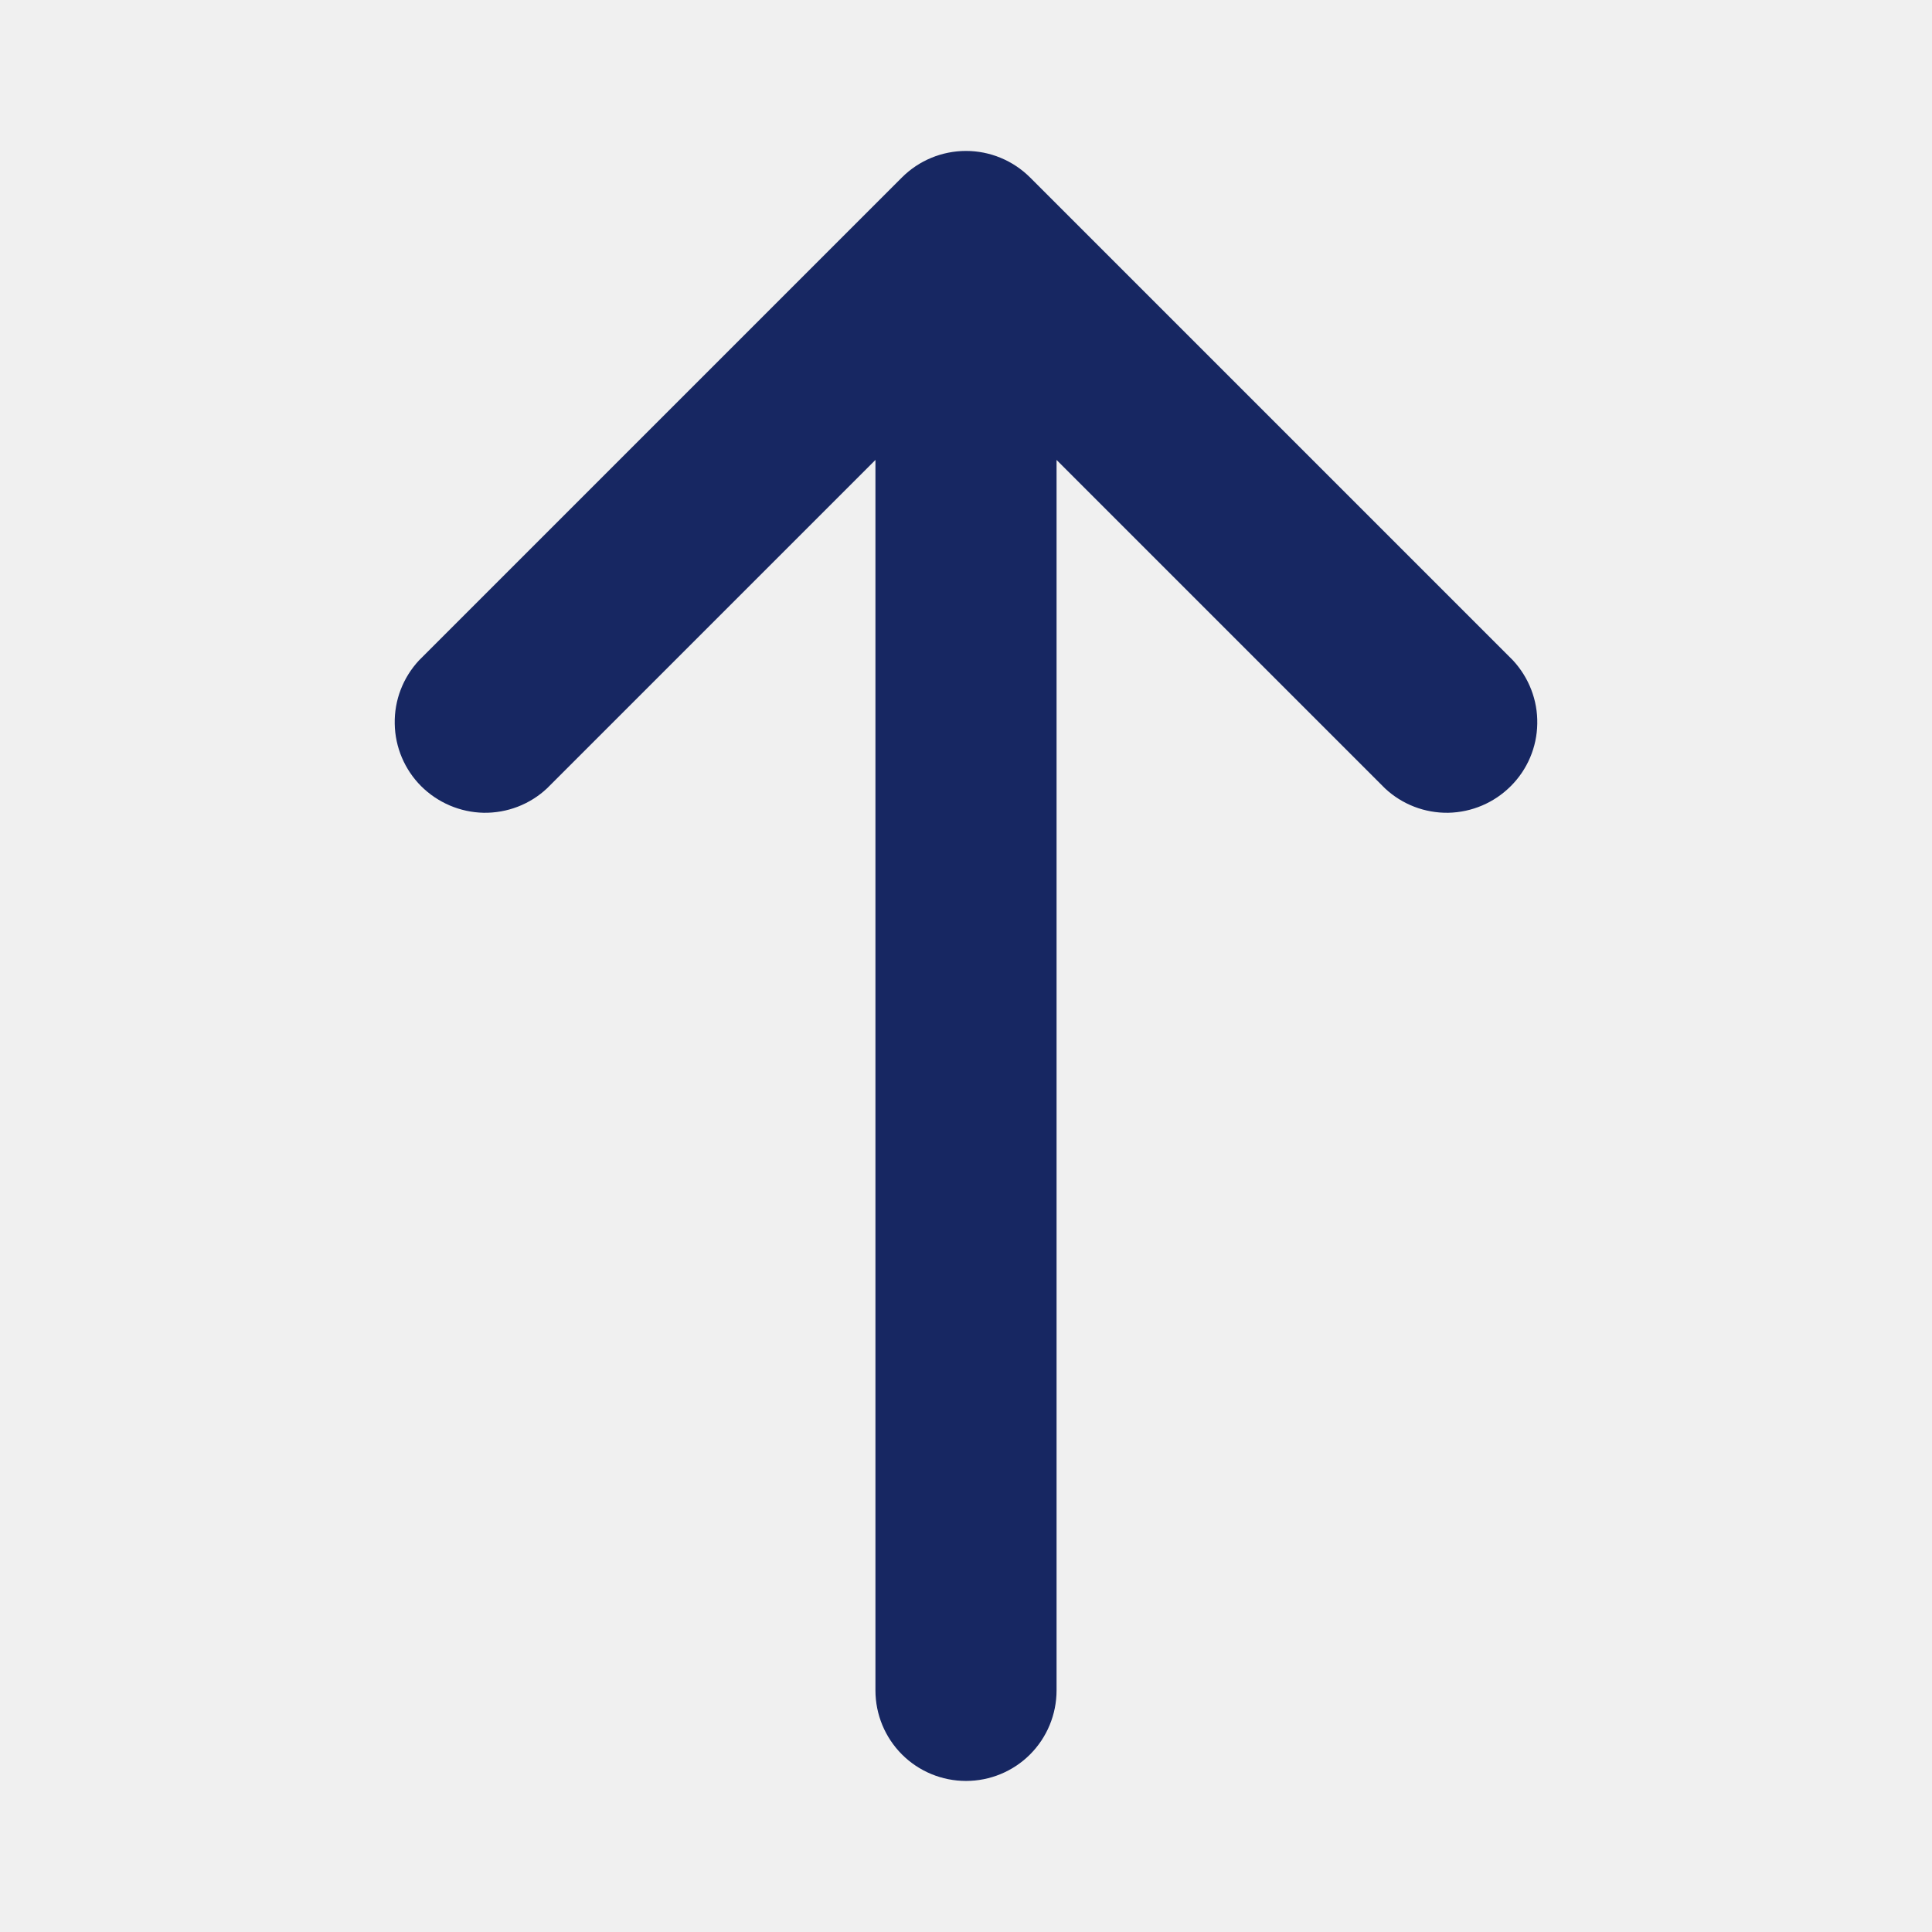
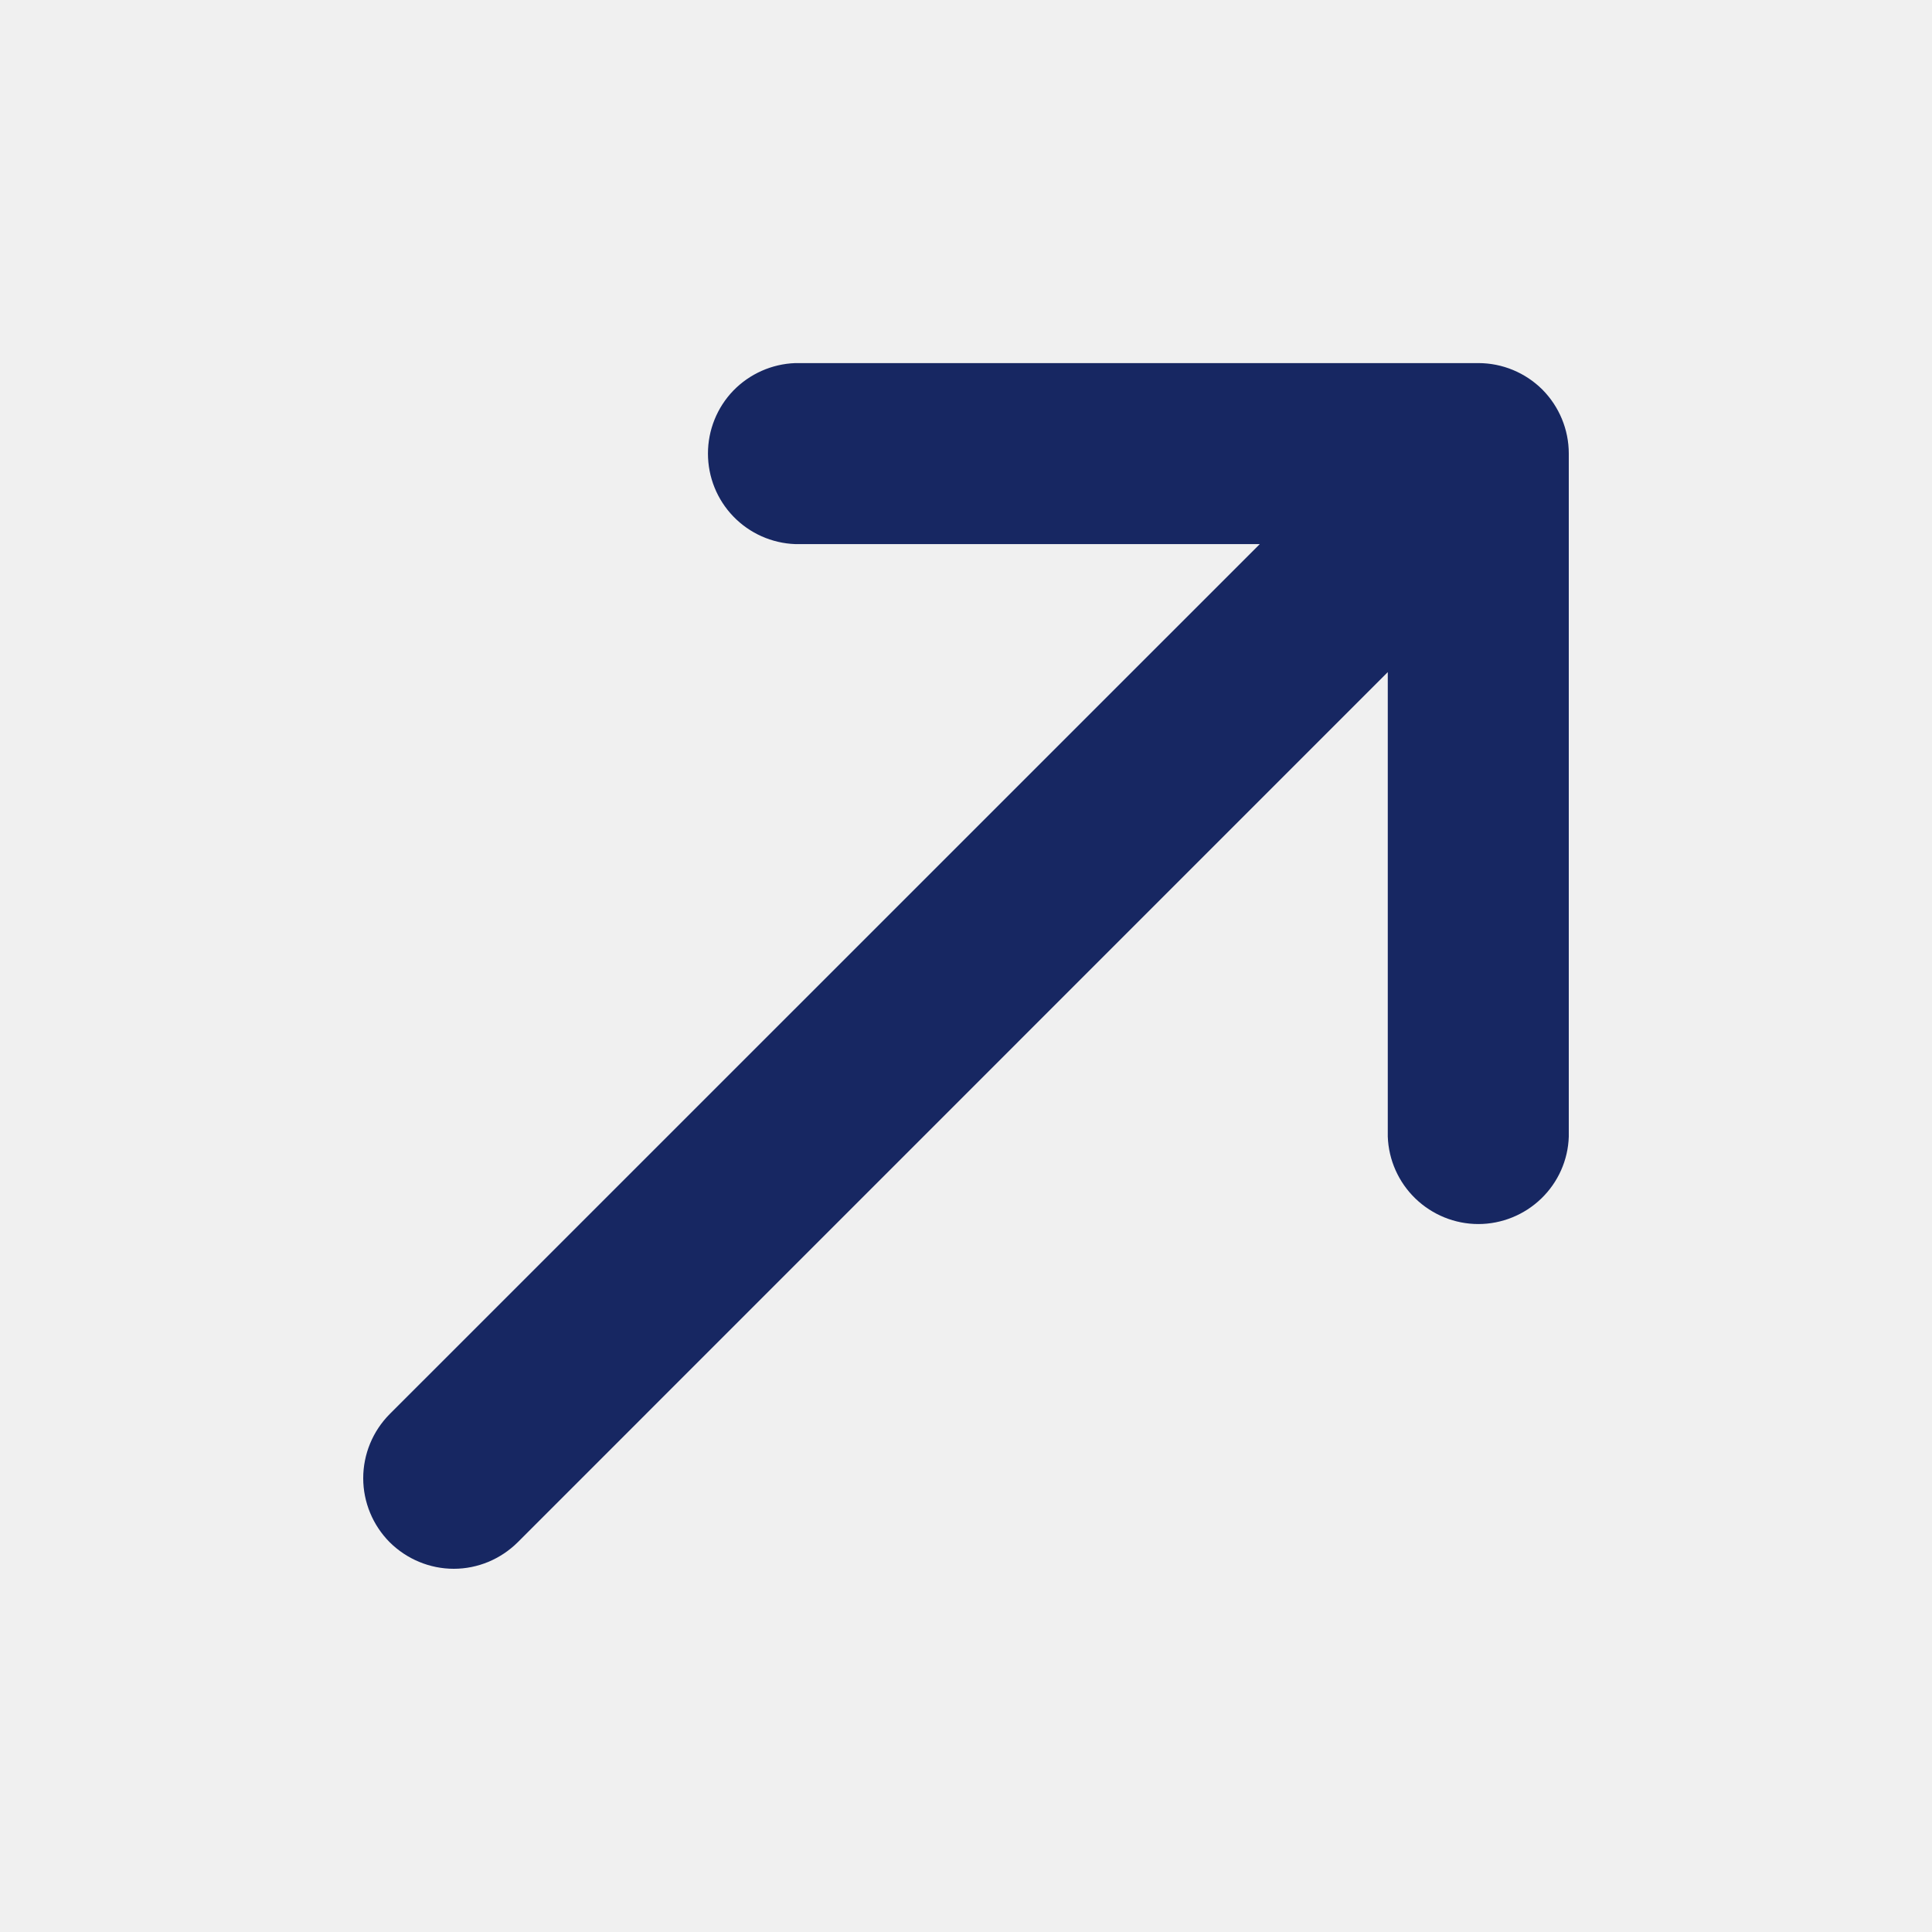
<svg xmlns="http://www.w3.org/2000/svg" width="16" height="16" viewBox="0 0 16 16" fill="none">
-   <path fill-rule="evenodd" clip-rule="evenodd" d="M8 14.749C7.801 14.749 7.61 14.67 7.47 14.53C7.329 14.389 7.25 14.198 7.25 13.999V3.809L4.53 6.529C4.388 6.662 4.2 6.734 4.005 6.731C3.811 6.727 3.626 6.648 3.488 6.511C3.351 6.374 3.272 6.188 3.269 5.994C3.265 5.8 3.337 5.612 3.47 5.469L7.47 1.469C7.61 1.329 7.801 1.25 8 1.25C8.199 1.25 8.389 1.329 8.53 1.469L12.53 5.469C12.662 5.612 12.735 5.8 12.731 5.994C12.728 6.188 12.649 6.374 12.511 6.511C12.374 6.648 12.189 6.727 11.994 6.731C11.8 6.734 11.612 6.662 11.47 6.529L8.75 3.809V13.999C8.75 14.198 8.671 14.389 8.53 14.53C8.39 14.67 8.199 14.749 8 14.749Z" fill="#172762" />
+   <g clip-path="url(#clip0_1473_1098)">
+     <path fill-rule="evenodd" clip-rule="evenodd" d="M3.227 12.772C3.087 12.631 3.008 12.44 3.008 12.242C3.008 12.043 3.087 11.852 3.227 11.711L10.433 4.506L6.586 4.506C6.392 4.499 6.208 4.417 6.073 4.277C5.938 4.137 5.863 3.951 5.863 3.756C5.863 3.562 5.938 3.375 6.073 3.235C6.208 3.096 6.392 3.014 6.586 3.007L12.243 3.007C12.442 3.007 12.632 3.086 12.773 3.226C12.913 3.367 12.992 3.558 12.992 3.756L12.992 9.413C12.986 9.607 12.904 9.791 12.764 9.926C12.624 10.061 12.437 10.137 12.243 10.137C12.049 10.137 11.862 10.061 11.722 9.926C11.582 9.791 11.5 9.607 11.493 9.413V5.566L4.288 12.772C4.147 12.912 3.957 12.992 3.758 12.992C3.559 12.992 3.368 12.912 3.227 12.772Z" fill="#172762" />
+   </g>
+   <defs>
+     <clipPath id="clip0_1473_1098">
+       <rect width="16" height="16" fill="white" />
+     </clipPath>
+   </defs>
</svg>
